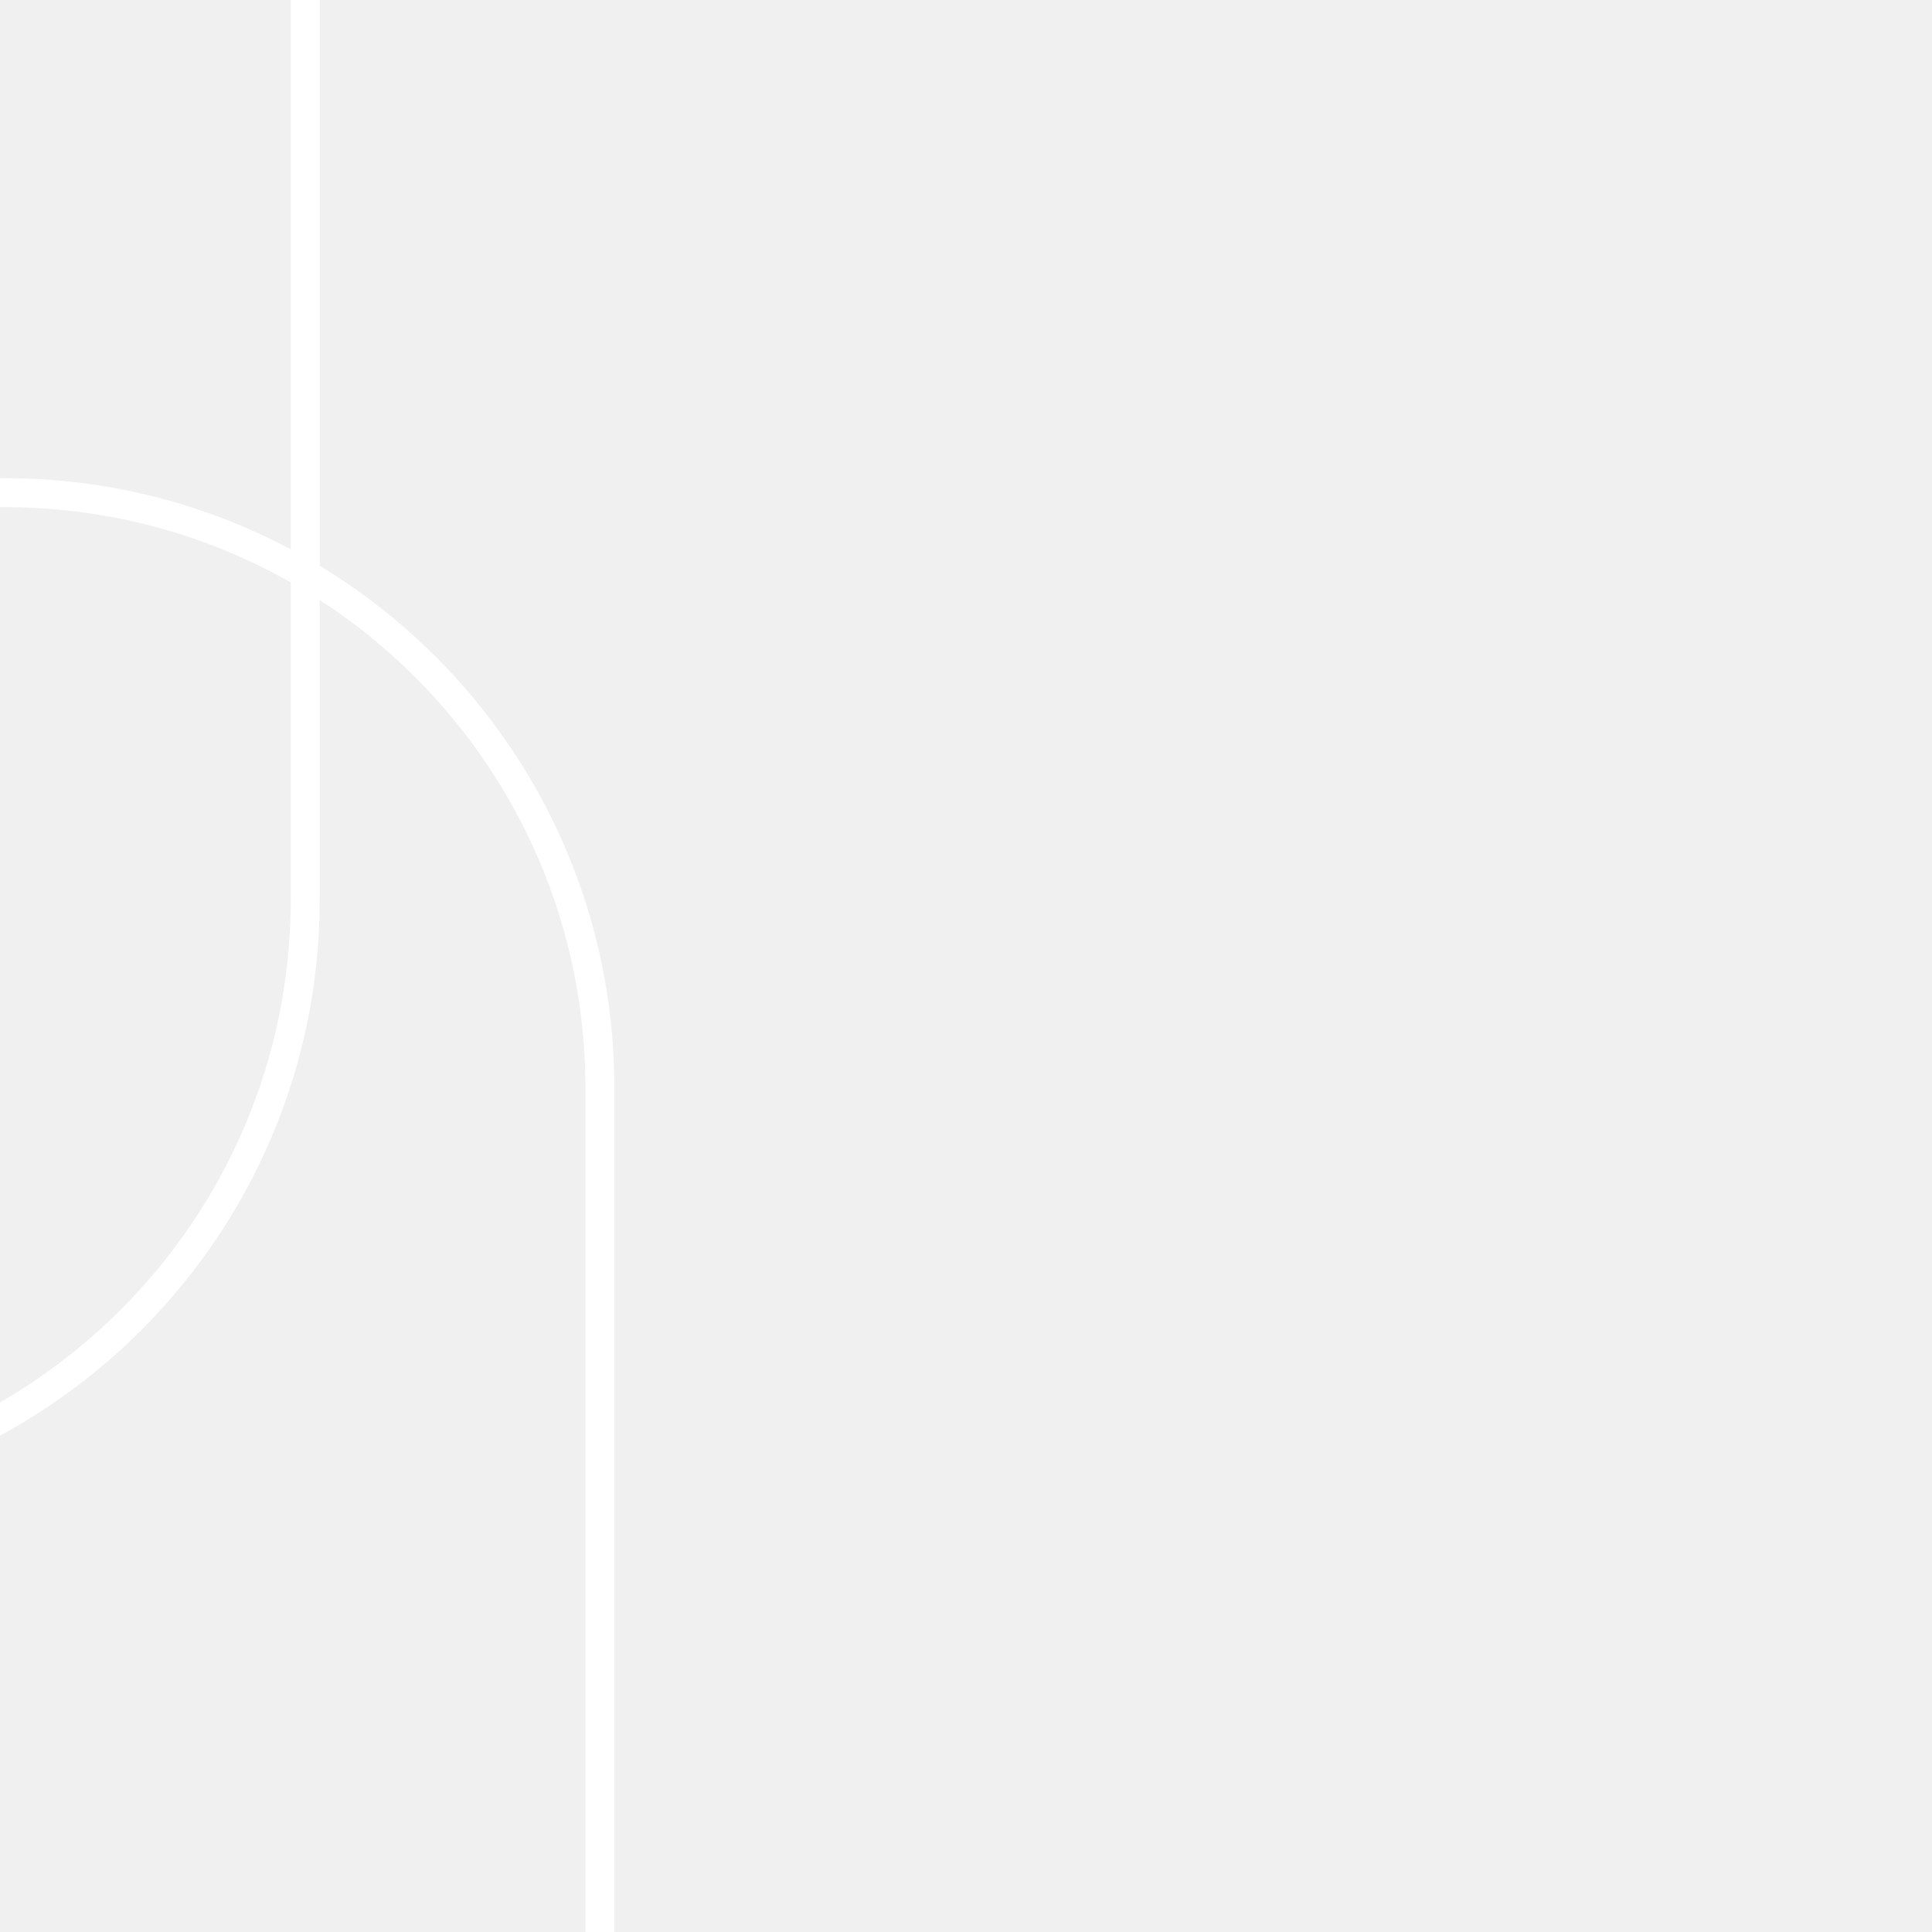
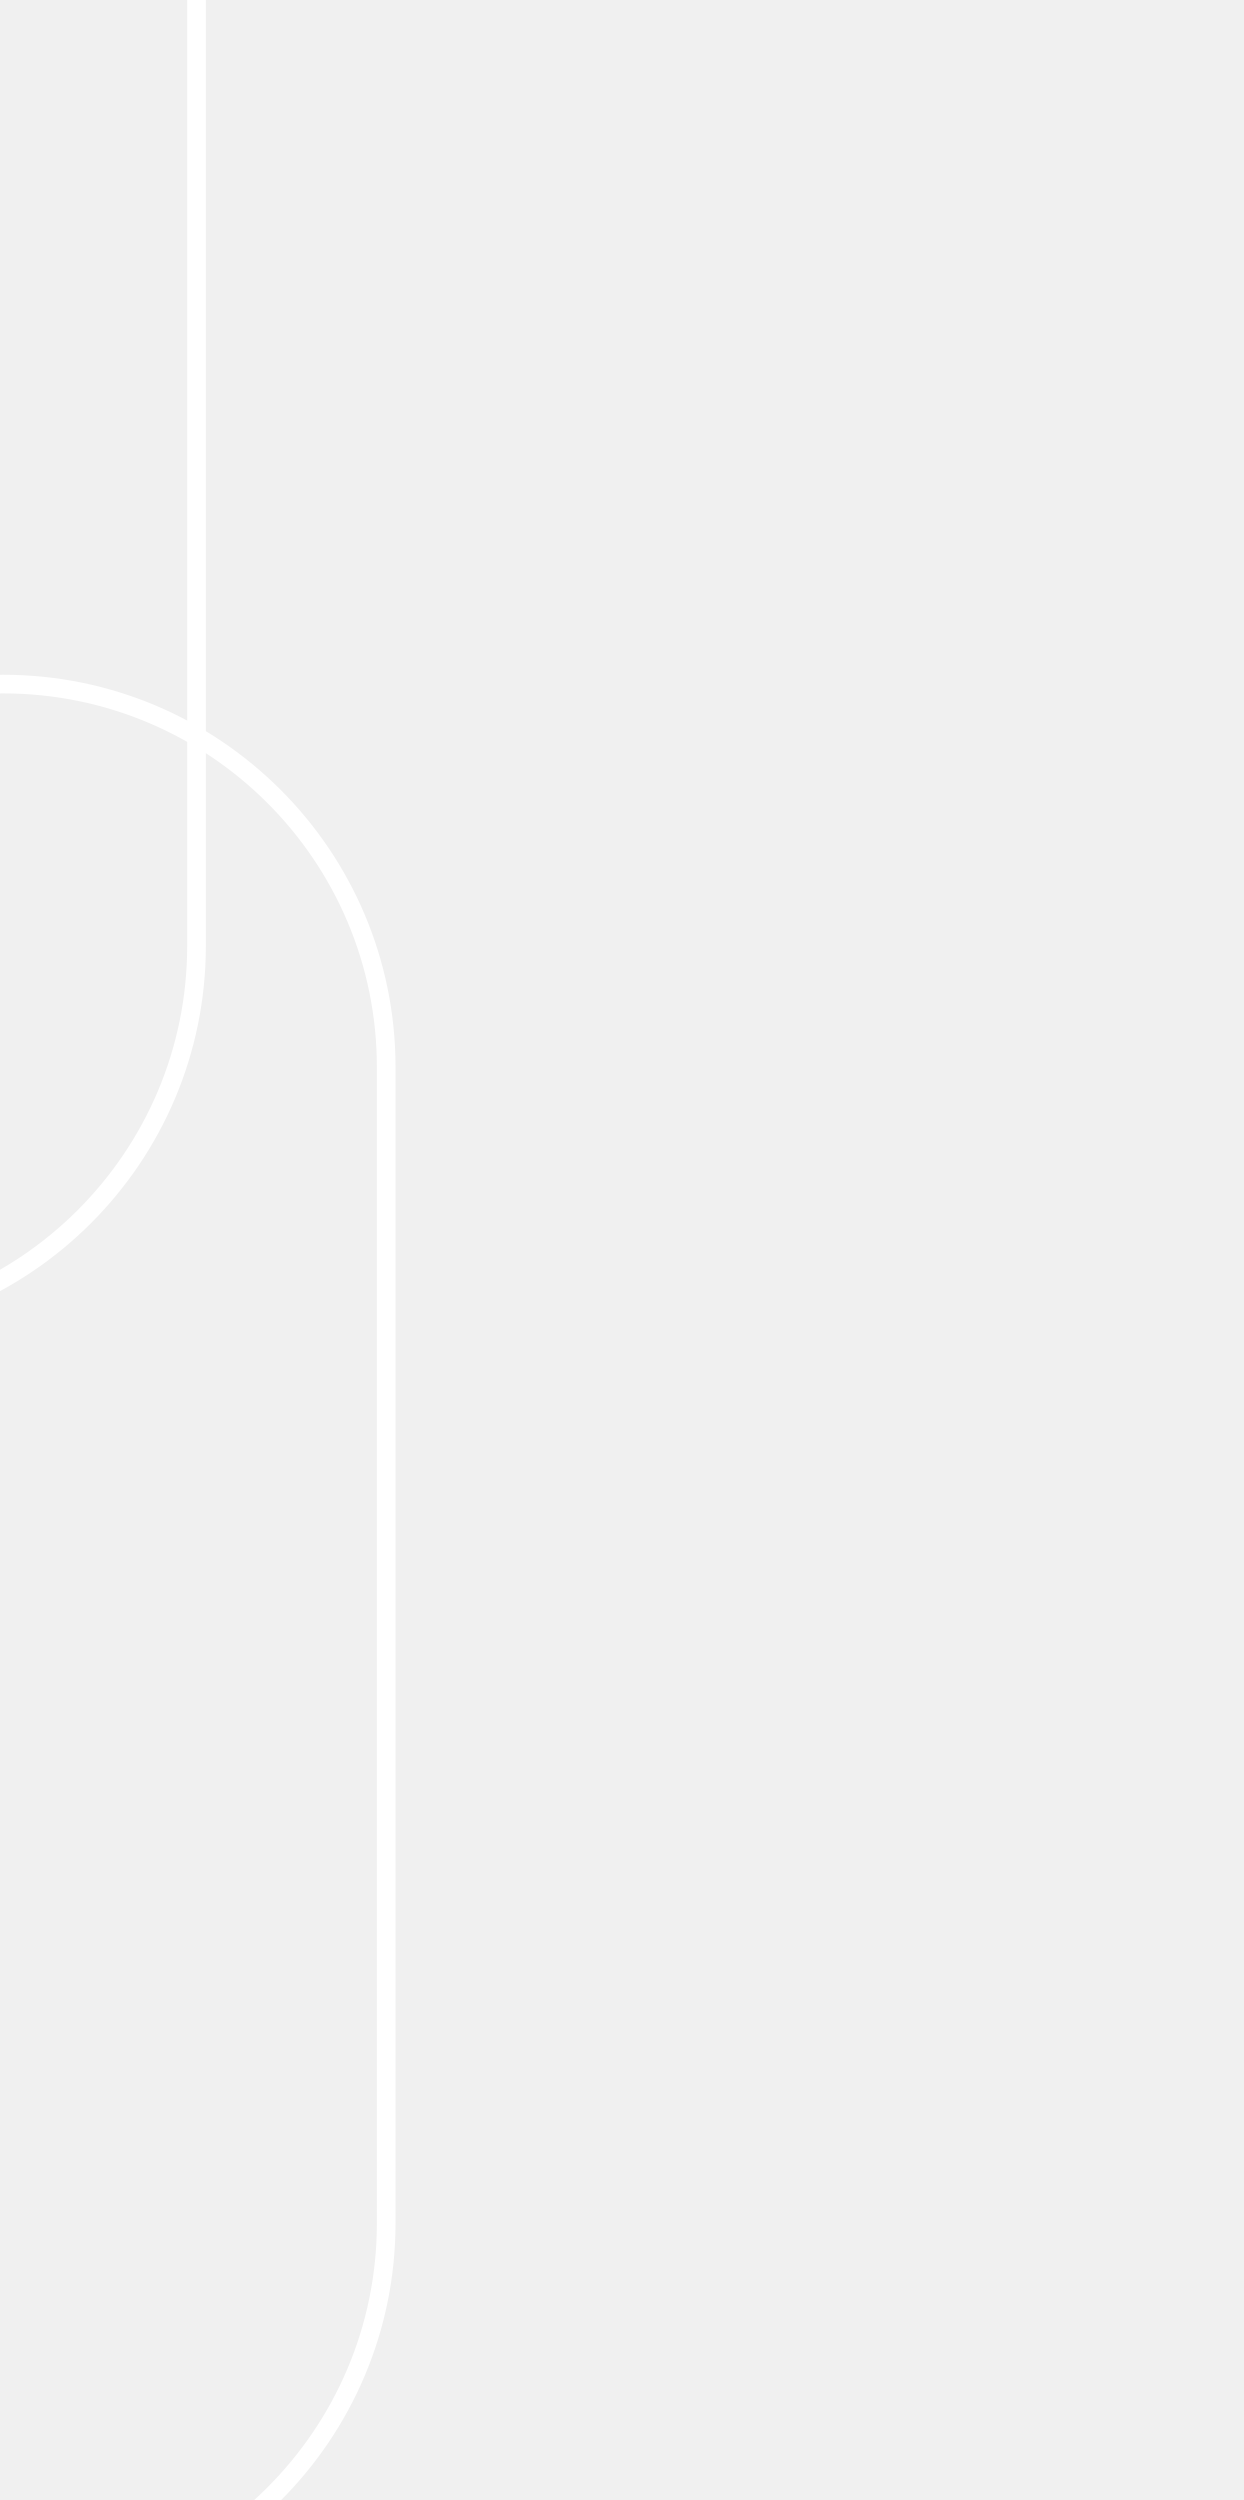
- <svg xmlns="http://www.w3.org/2000/svg" version="1.1" id="Camada_1" x="0px" y="0px" viewBox="0 0 200 200" style="enable-background:new 0 0 200 200;" xml:space="preserve">
+ <svg xmlns="http://www.w3.org/2000/svg" version="1.1" id="Camada_1" x="0px" y="0px" viewBox="0 0 200 402" style="enable-background:new 0 0 200 402;" xml:space="preserve">
  <style type="text/css">
	.st0{fill:none;stroke:#FFFFFF;stroke-width:3;stroke-miterlimit:10;}
</style>
-   <path class="st0" d="M-91.6,93.1V-92.8c0-34,27.6-61.6,61.6-61.6h0c34,0,61.6,27.6,61.6,61.6V93.1c0,34-27.6,61.6-61.6,61.6h0  C-64,154.6-91.6,127.1-91.6,93.1z" />
-   <path class="st0" d="M-61.1,298.4V112.6c0-34,27.6-61.6,61.6-61.6h0c34,0,61.6,27.6,61.6,61.6v185.9c0,34-27.6,61.6-61.6,61.6h0  C-33.5,360-61.1,332.4-61.1,298.4z" />
+   <path class="st0" d="M-91.6,152.1V-33.8c0-34,27.6-61.6,61.6-61.6l0,0c34,0,61.6,27.6,61.6,61.6v185.9c0,34-27.6,61.6-61.6,61.6l0,0  C-64,213.6-91.6,186.1-91.6,152.1z" />
+   <path class="st0" d="M-61.1,357.4V171.6c0-34,27.6-61.6,61.6-61.6l0,0c34,0,61.6,27.6,61.6,61.6v185.9c0,34-27.6,61.6-61.6,61.6l0,0  C-33.5,419-61.1,391.4-61.1,357.4z" />
</svg>
